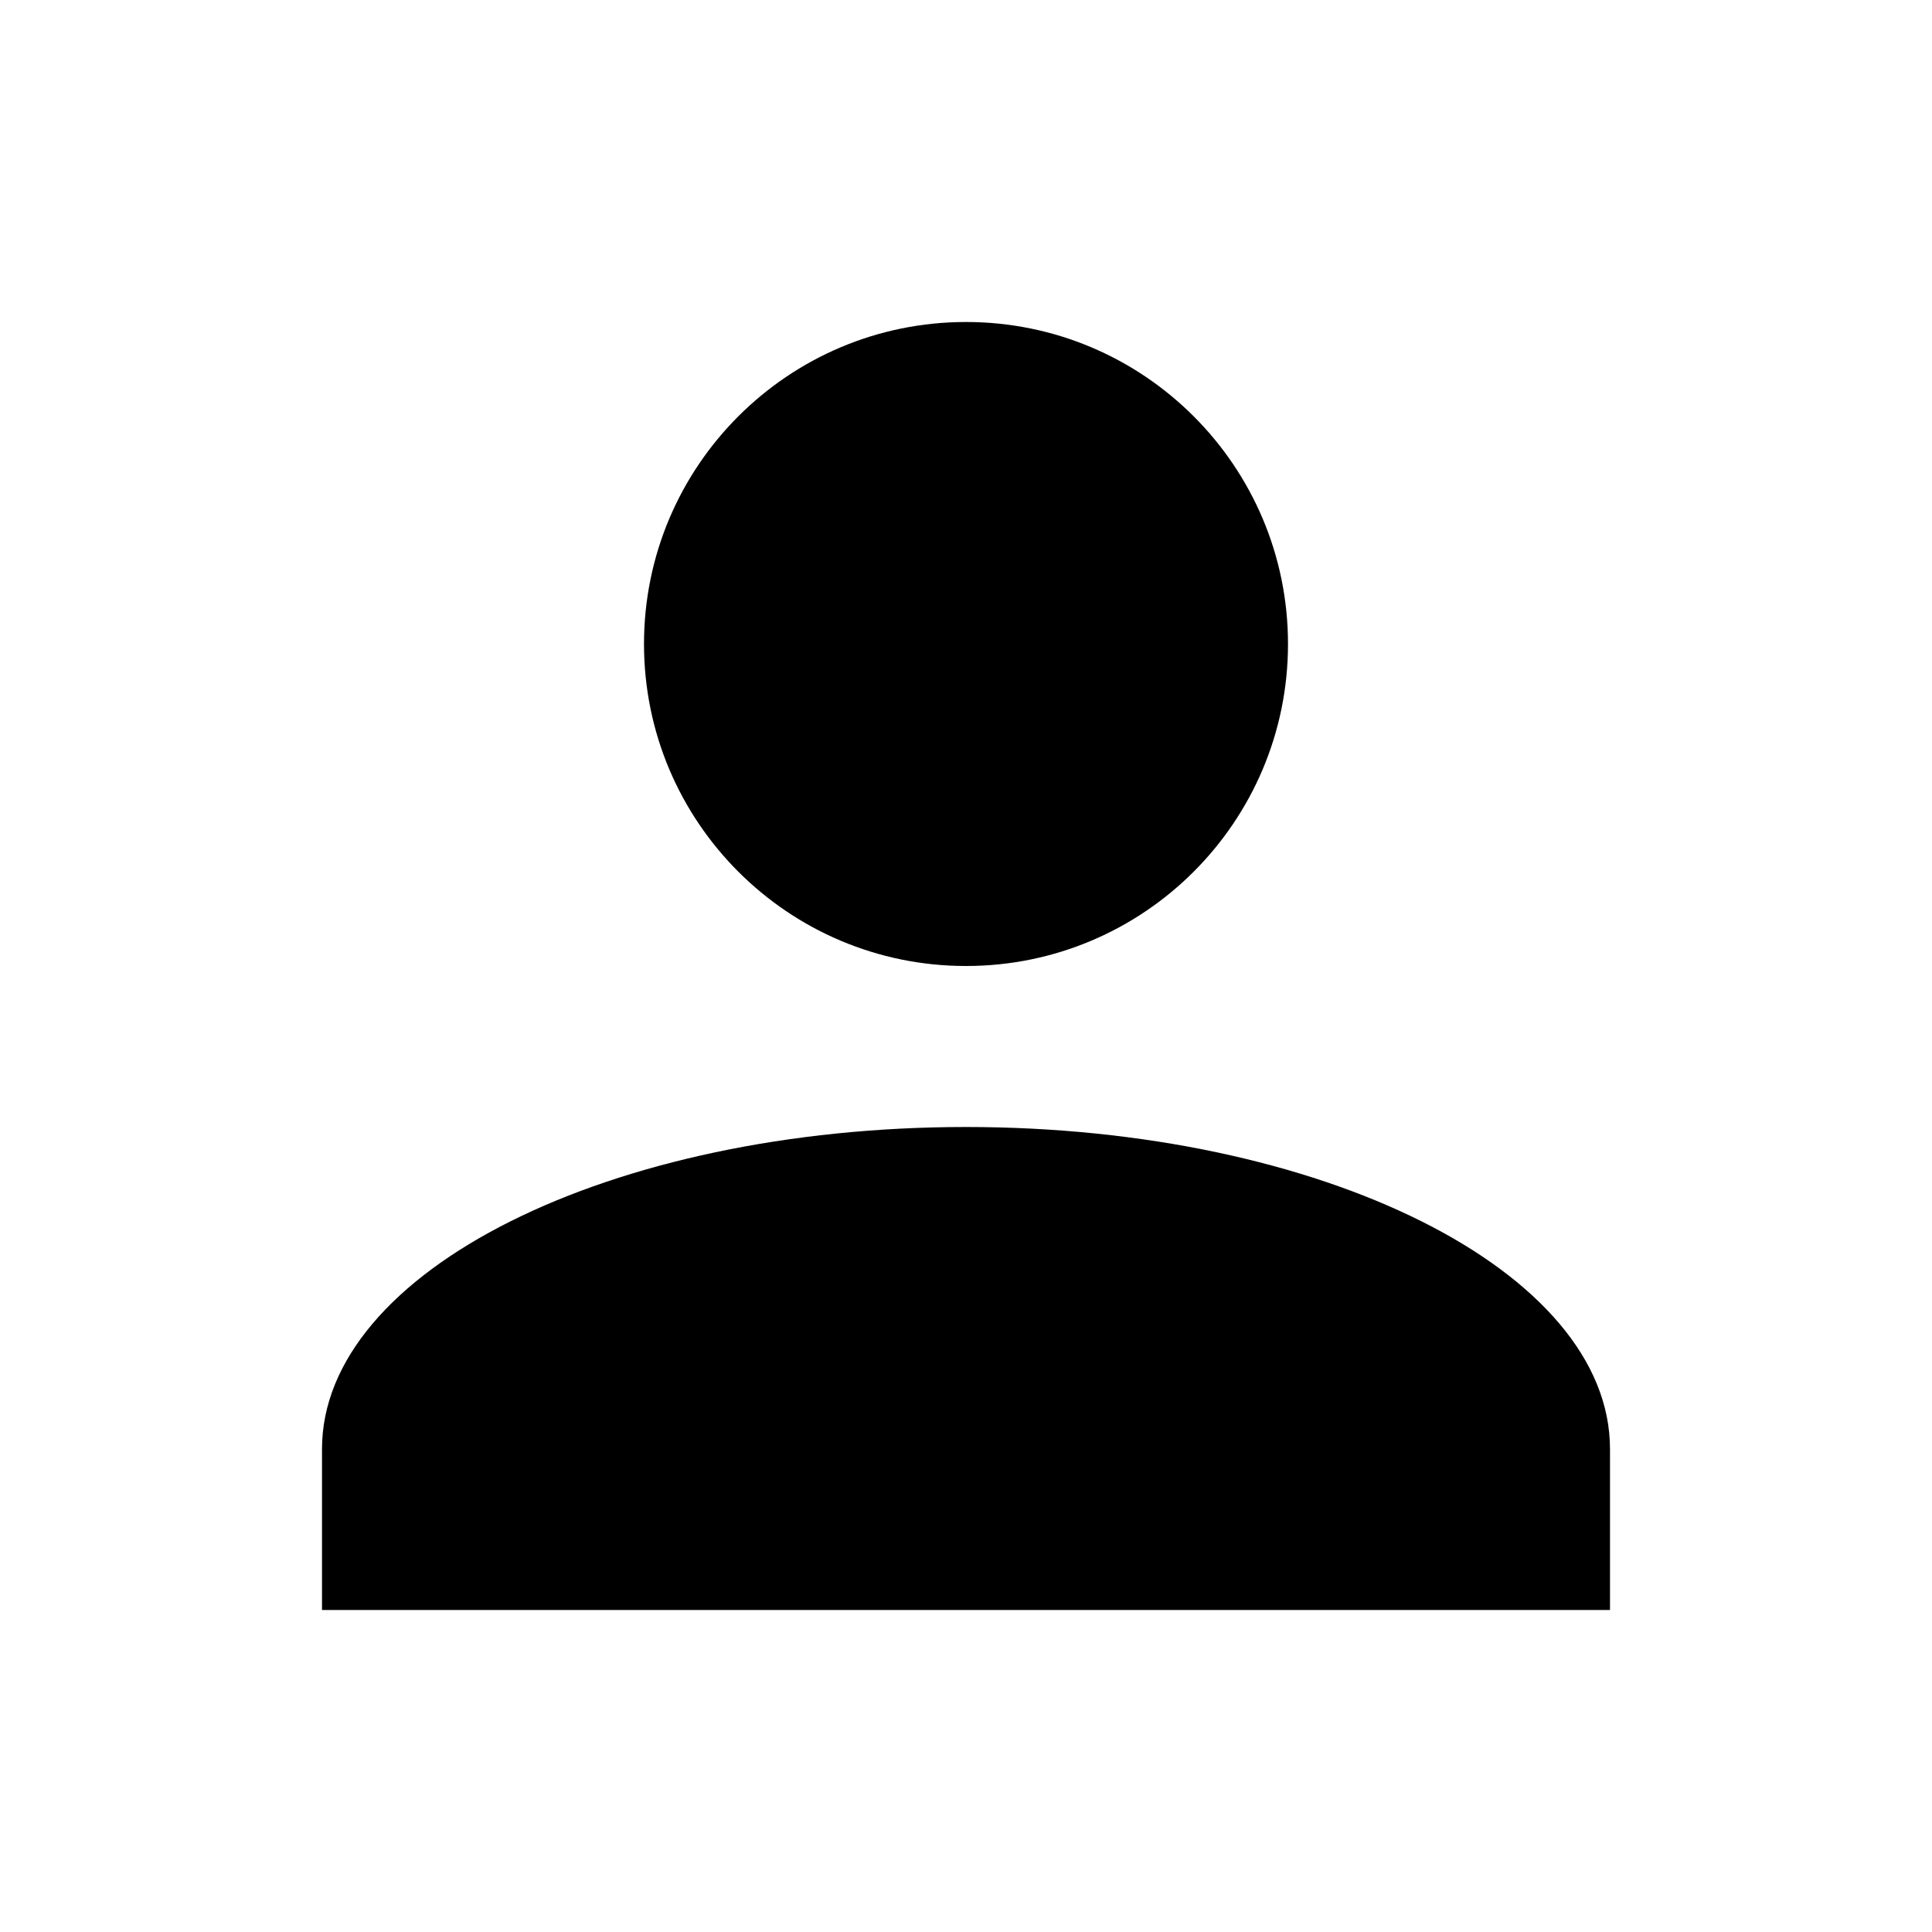
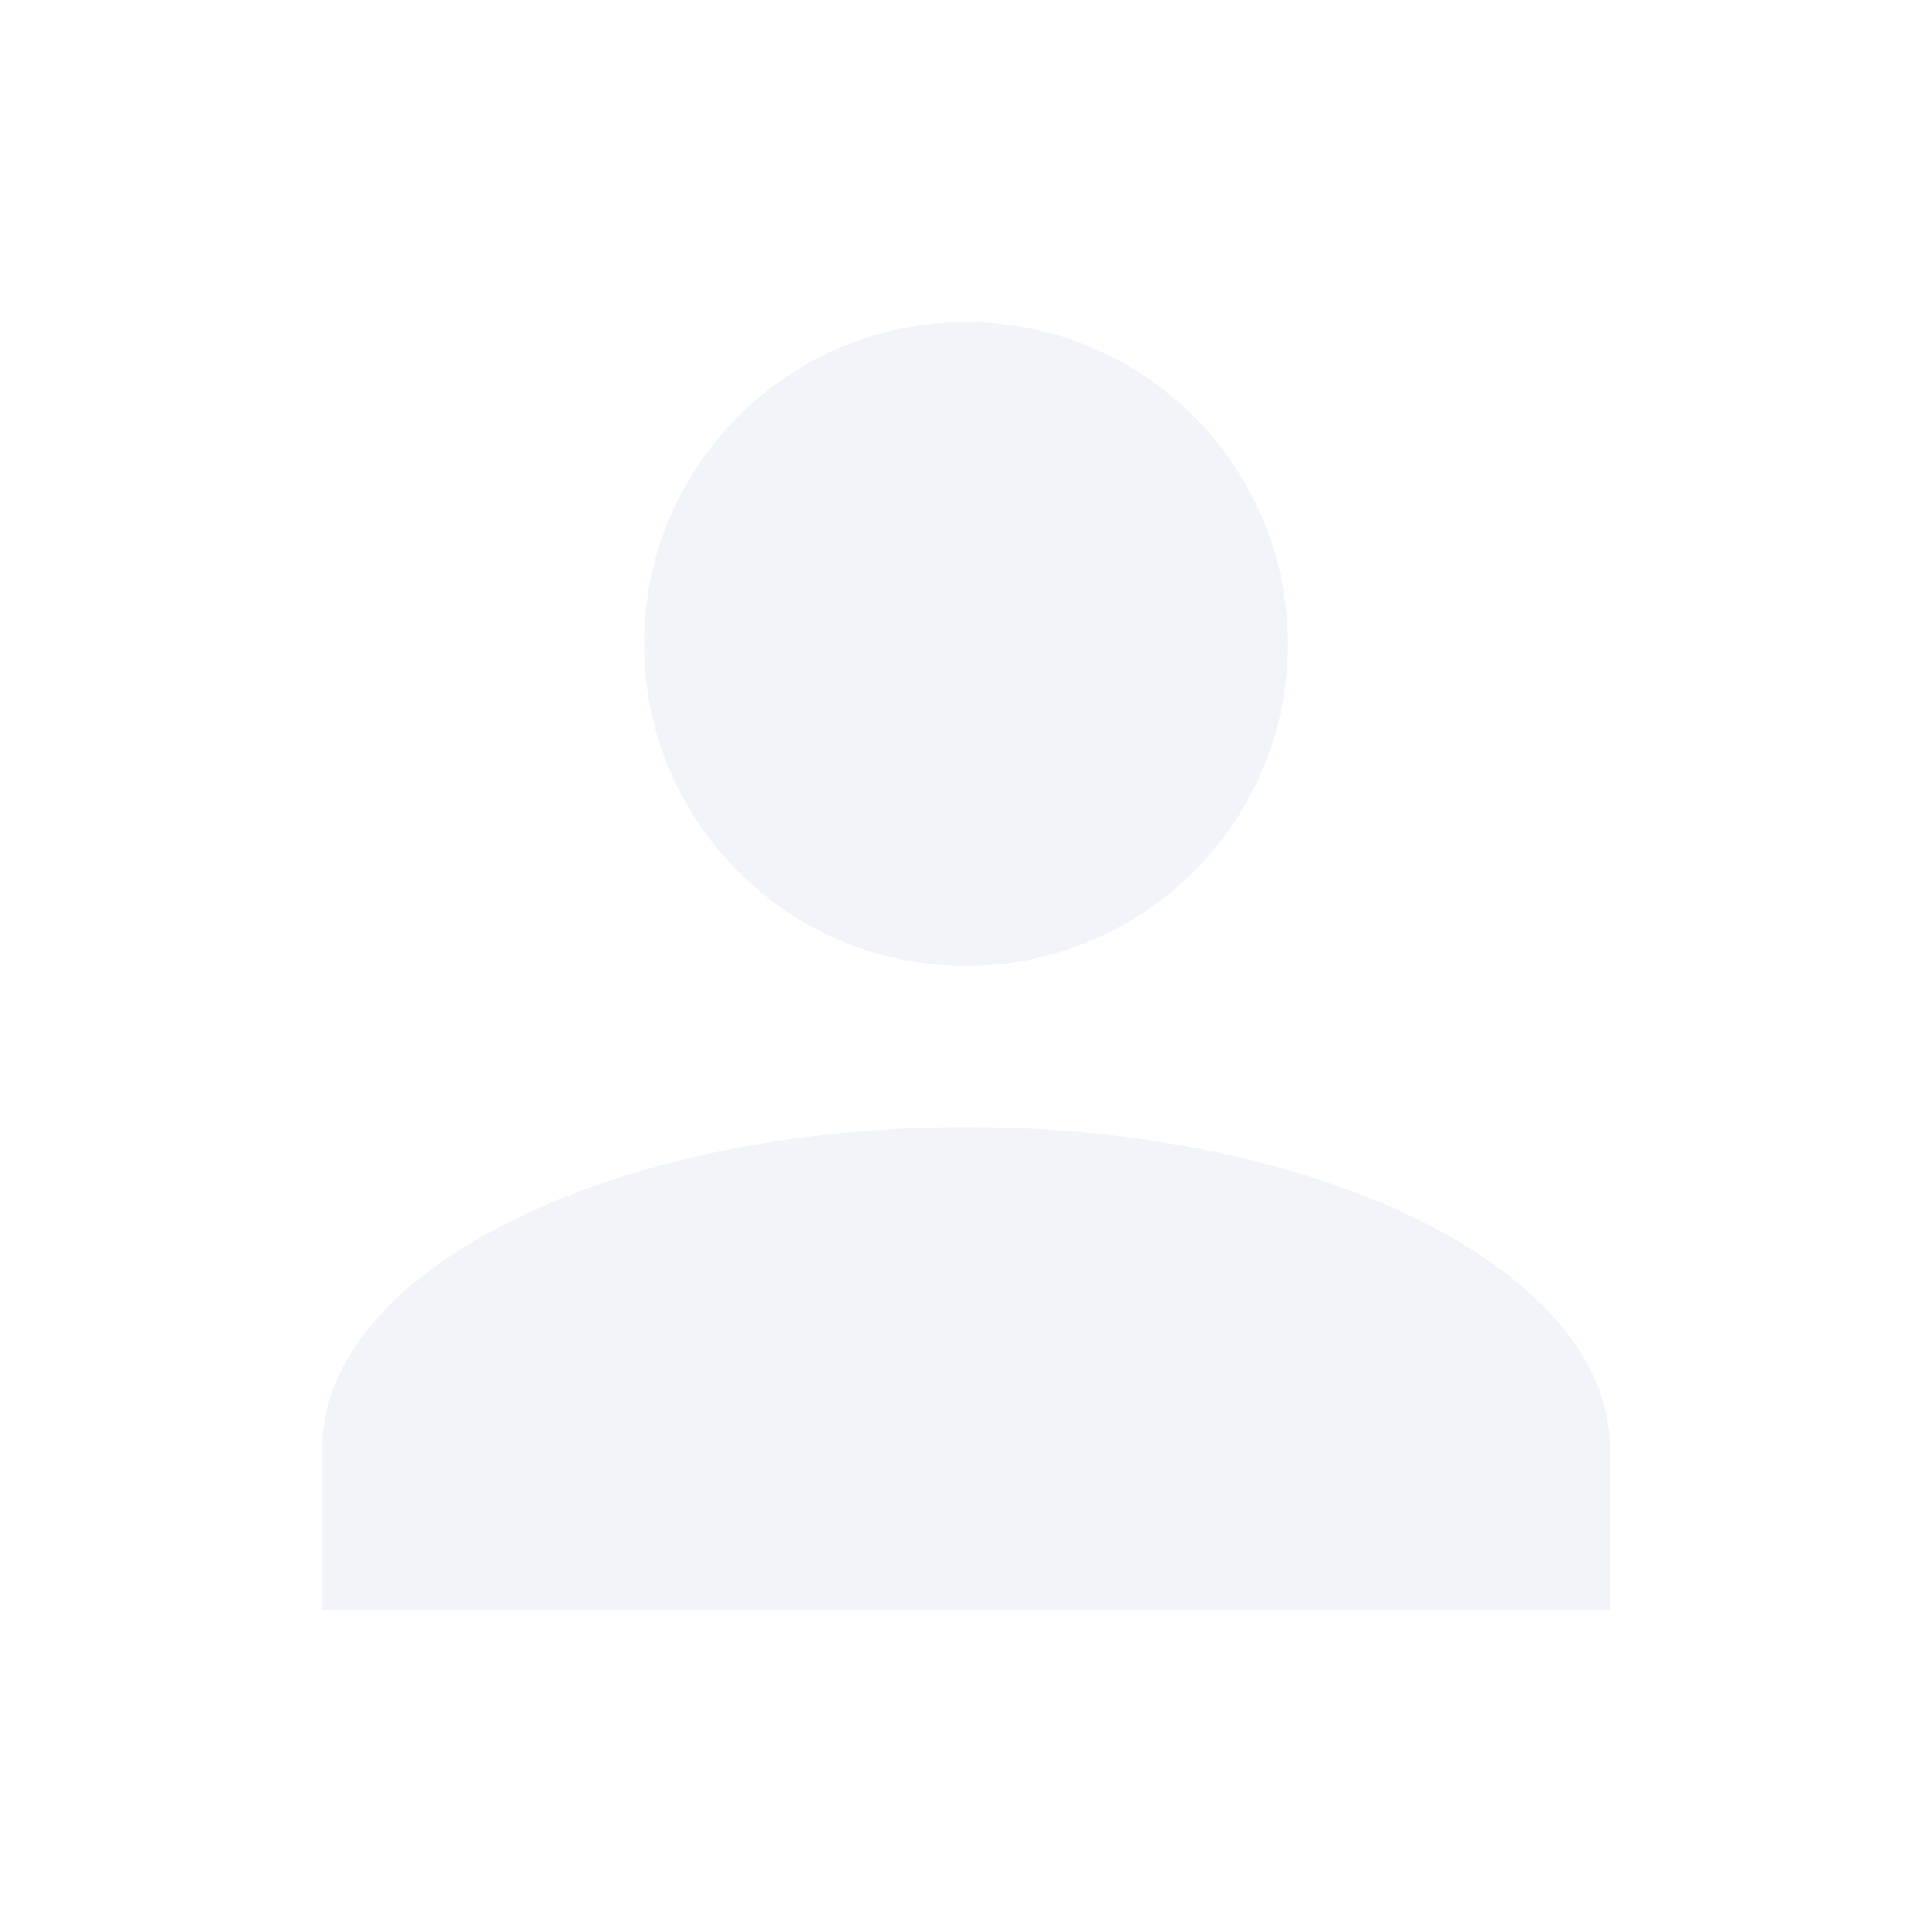
- <svg xmlns="http://www.w3.org/2000/svg" viewBox="0 0 24 24">
+ <svg xmlns="http://www.w3.org/2000/svg" viewBox="0 0 24 24" fill="#f1f5f9">
  <path d="M12,4A4,4 0 0,1 16,8A4,4 0 0,1 12,12A4,4 0 0,1 8,8A4,4 0 0,1 12,4M12,14C16.42,14 20,15.79 20,18V20H4V18C4,15.79 7.58,14 12,14Z" />
</svg>
